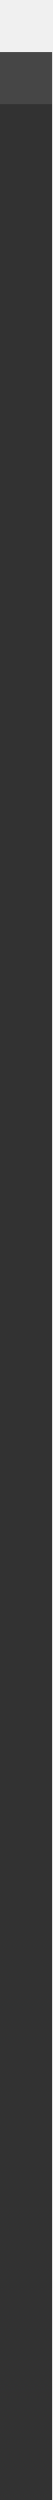
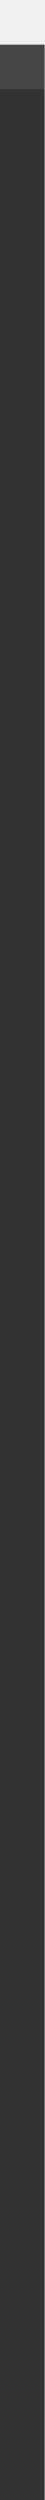
- <svg xmlns="http://www.w3.org/2000/svg" width="1" height="48" viewBox="0 -1 1 48">
-   <rect width="1" height="48" fill="#323232" />
+ <svg xmlns="http://www.w3.org/2000/svg" width="1" height="56" viewBox="0 -1 1 56">
+   <rect width="1" height="56" fill="#323232" />
  <rect width="1" height="1" fill="#FFFFFF" fill-opacity="0.1" />
</svg>
